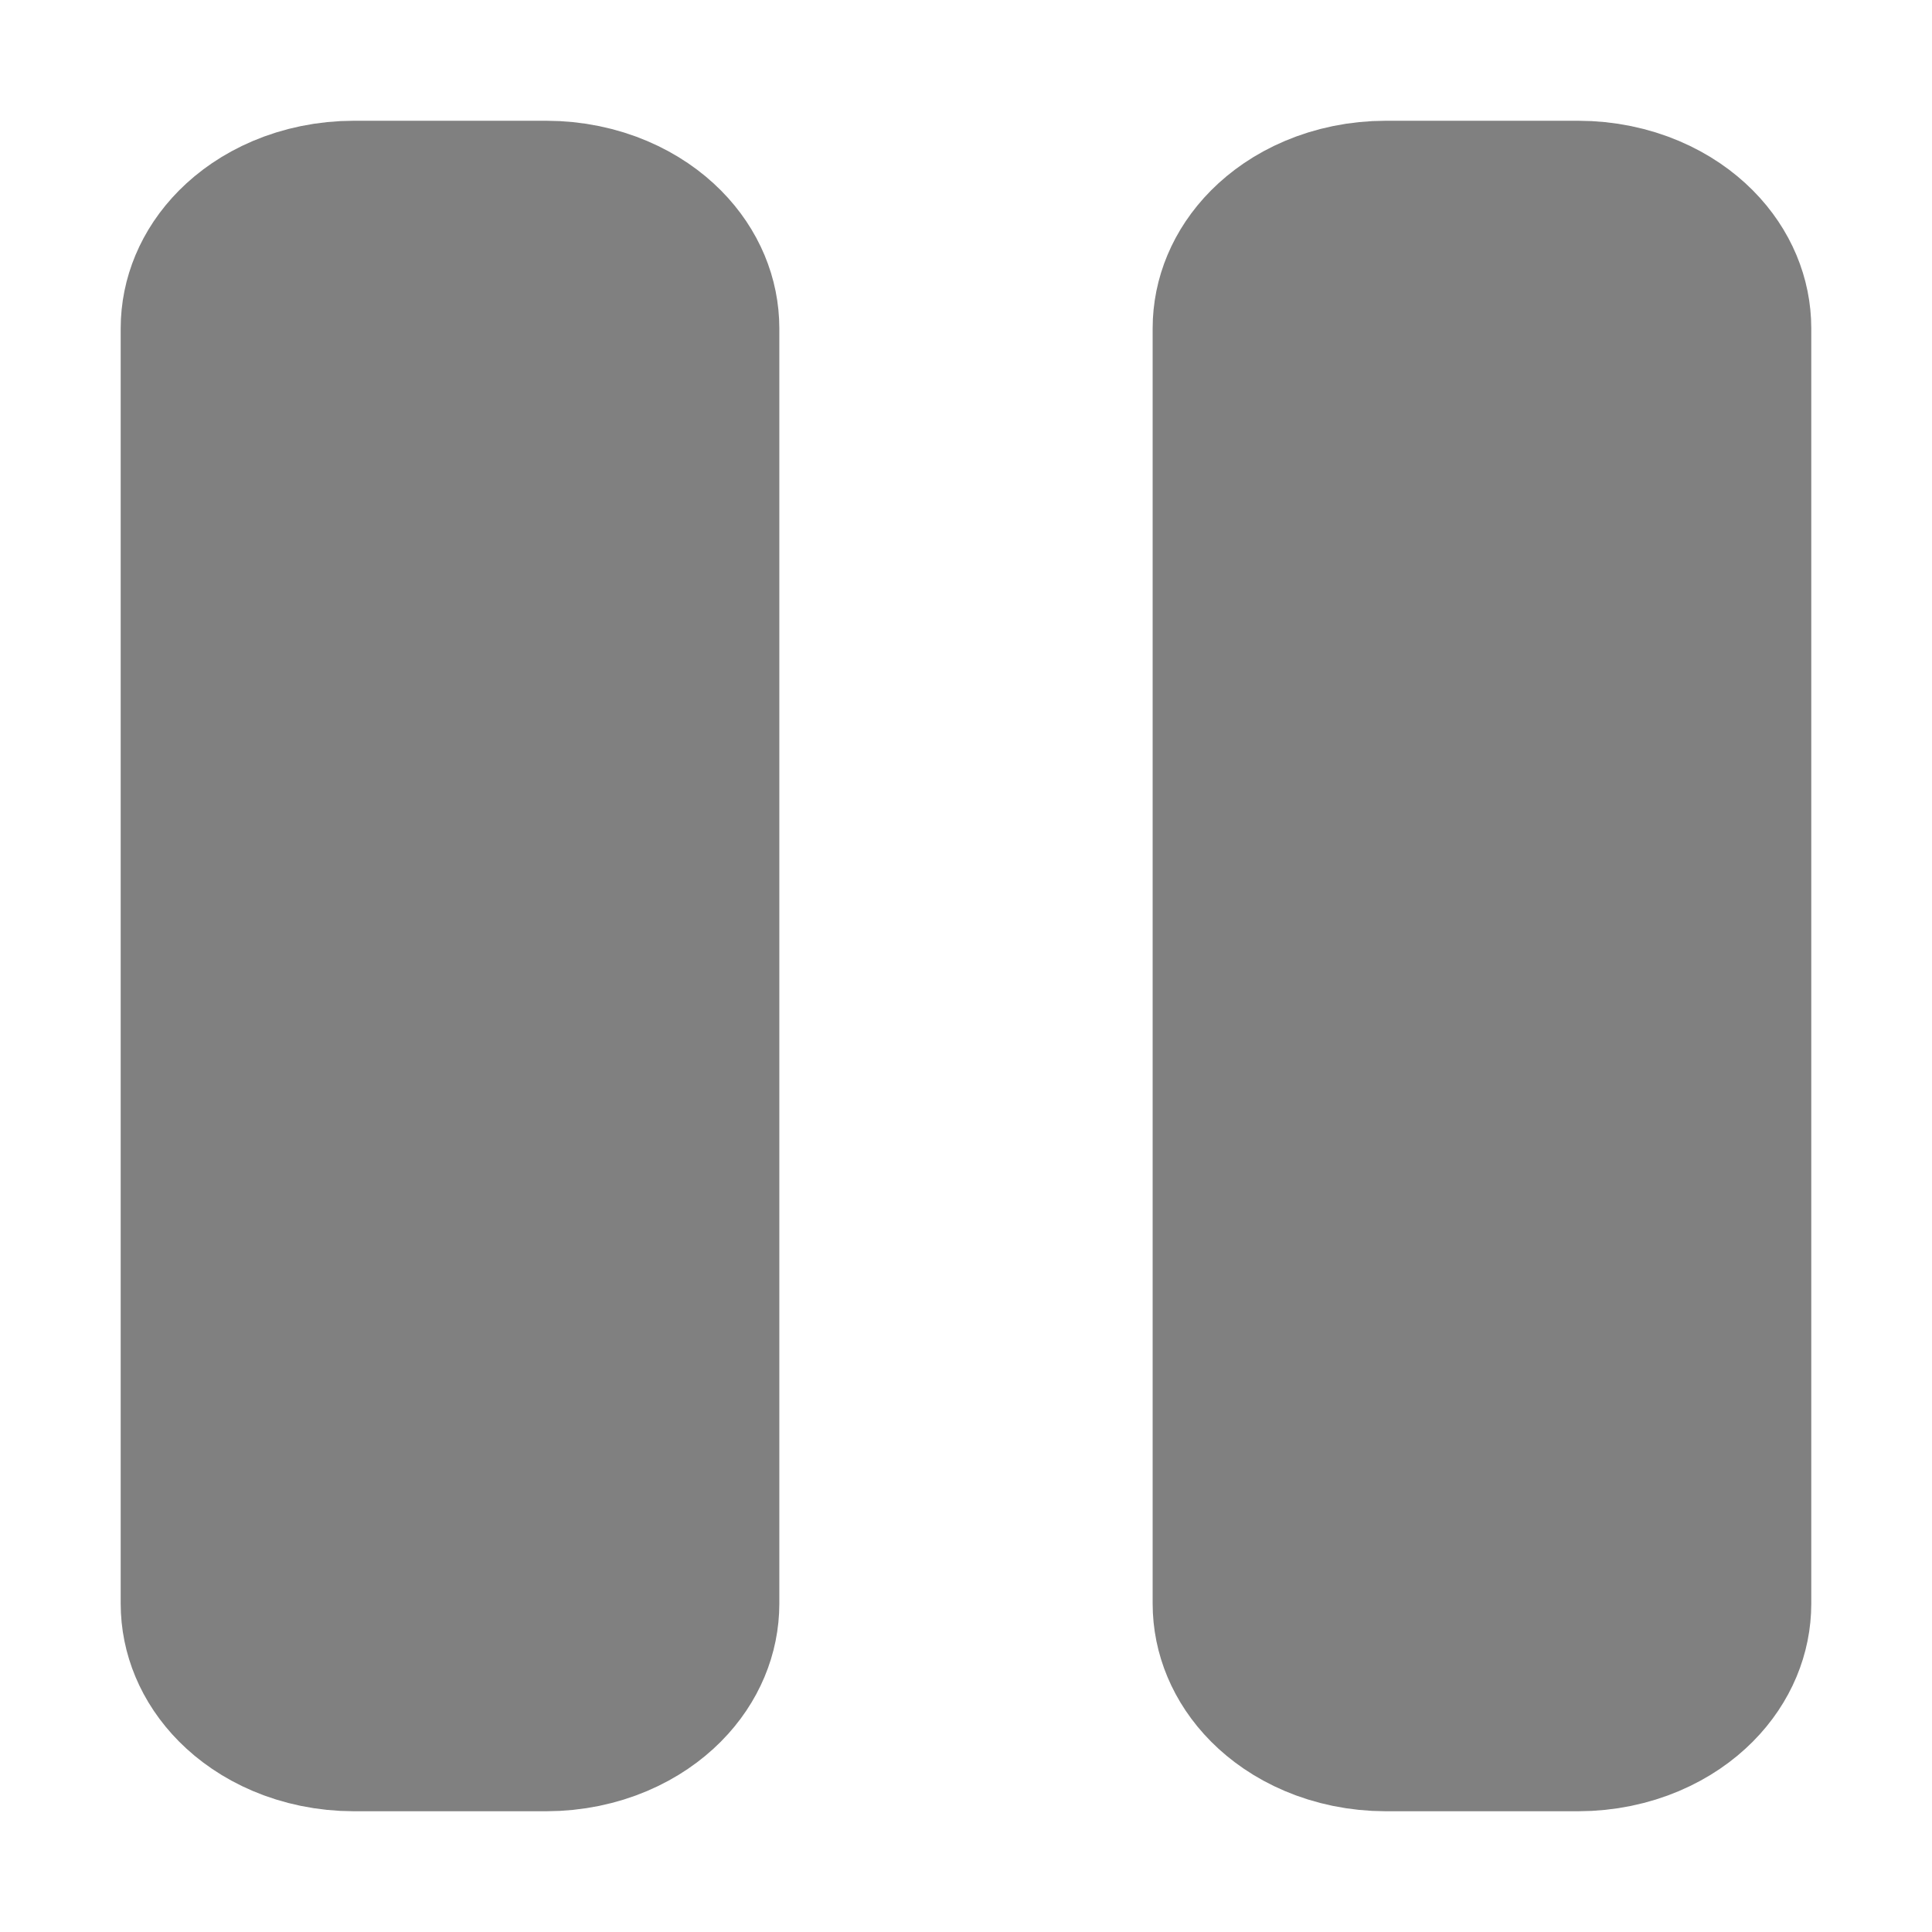
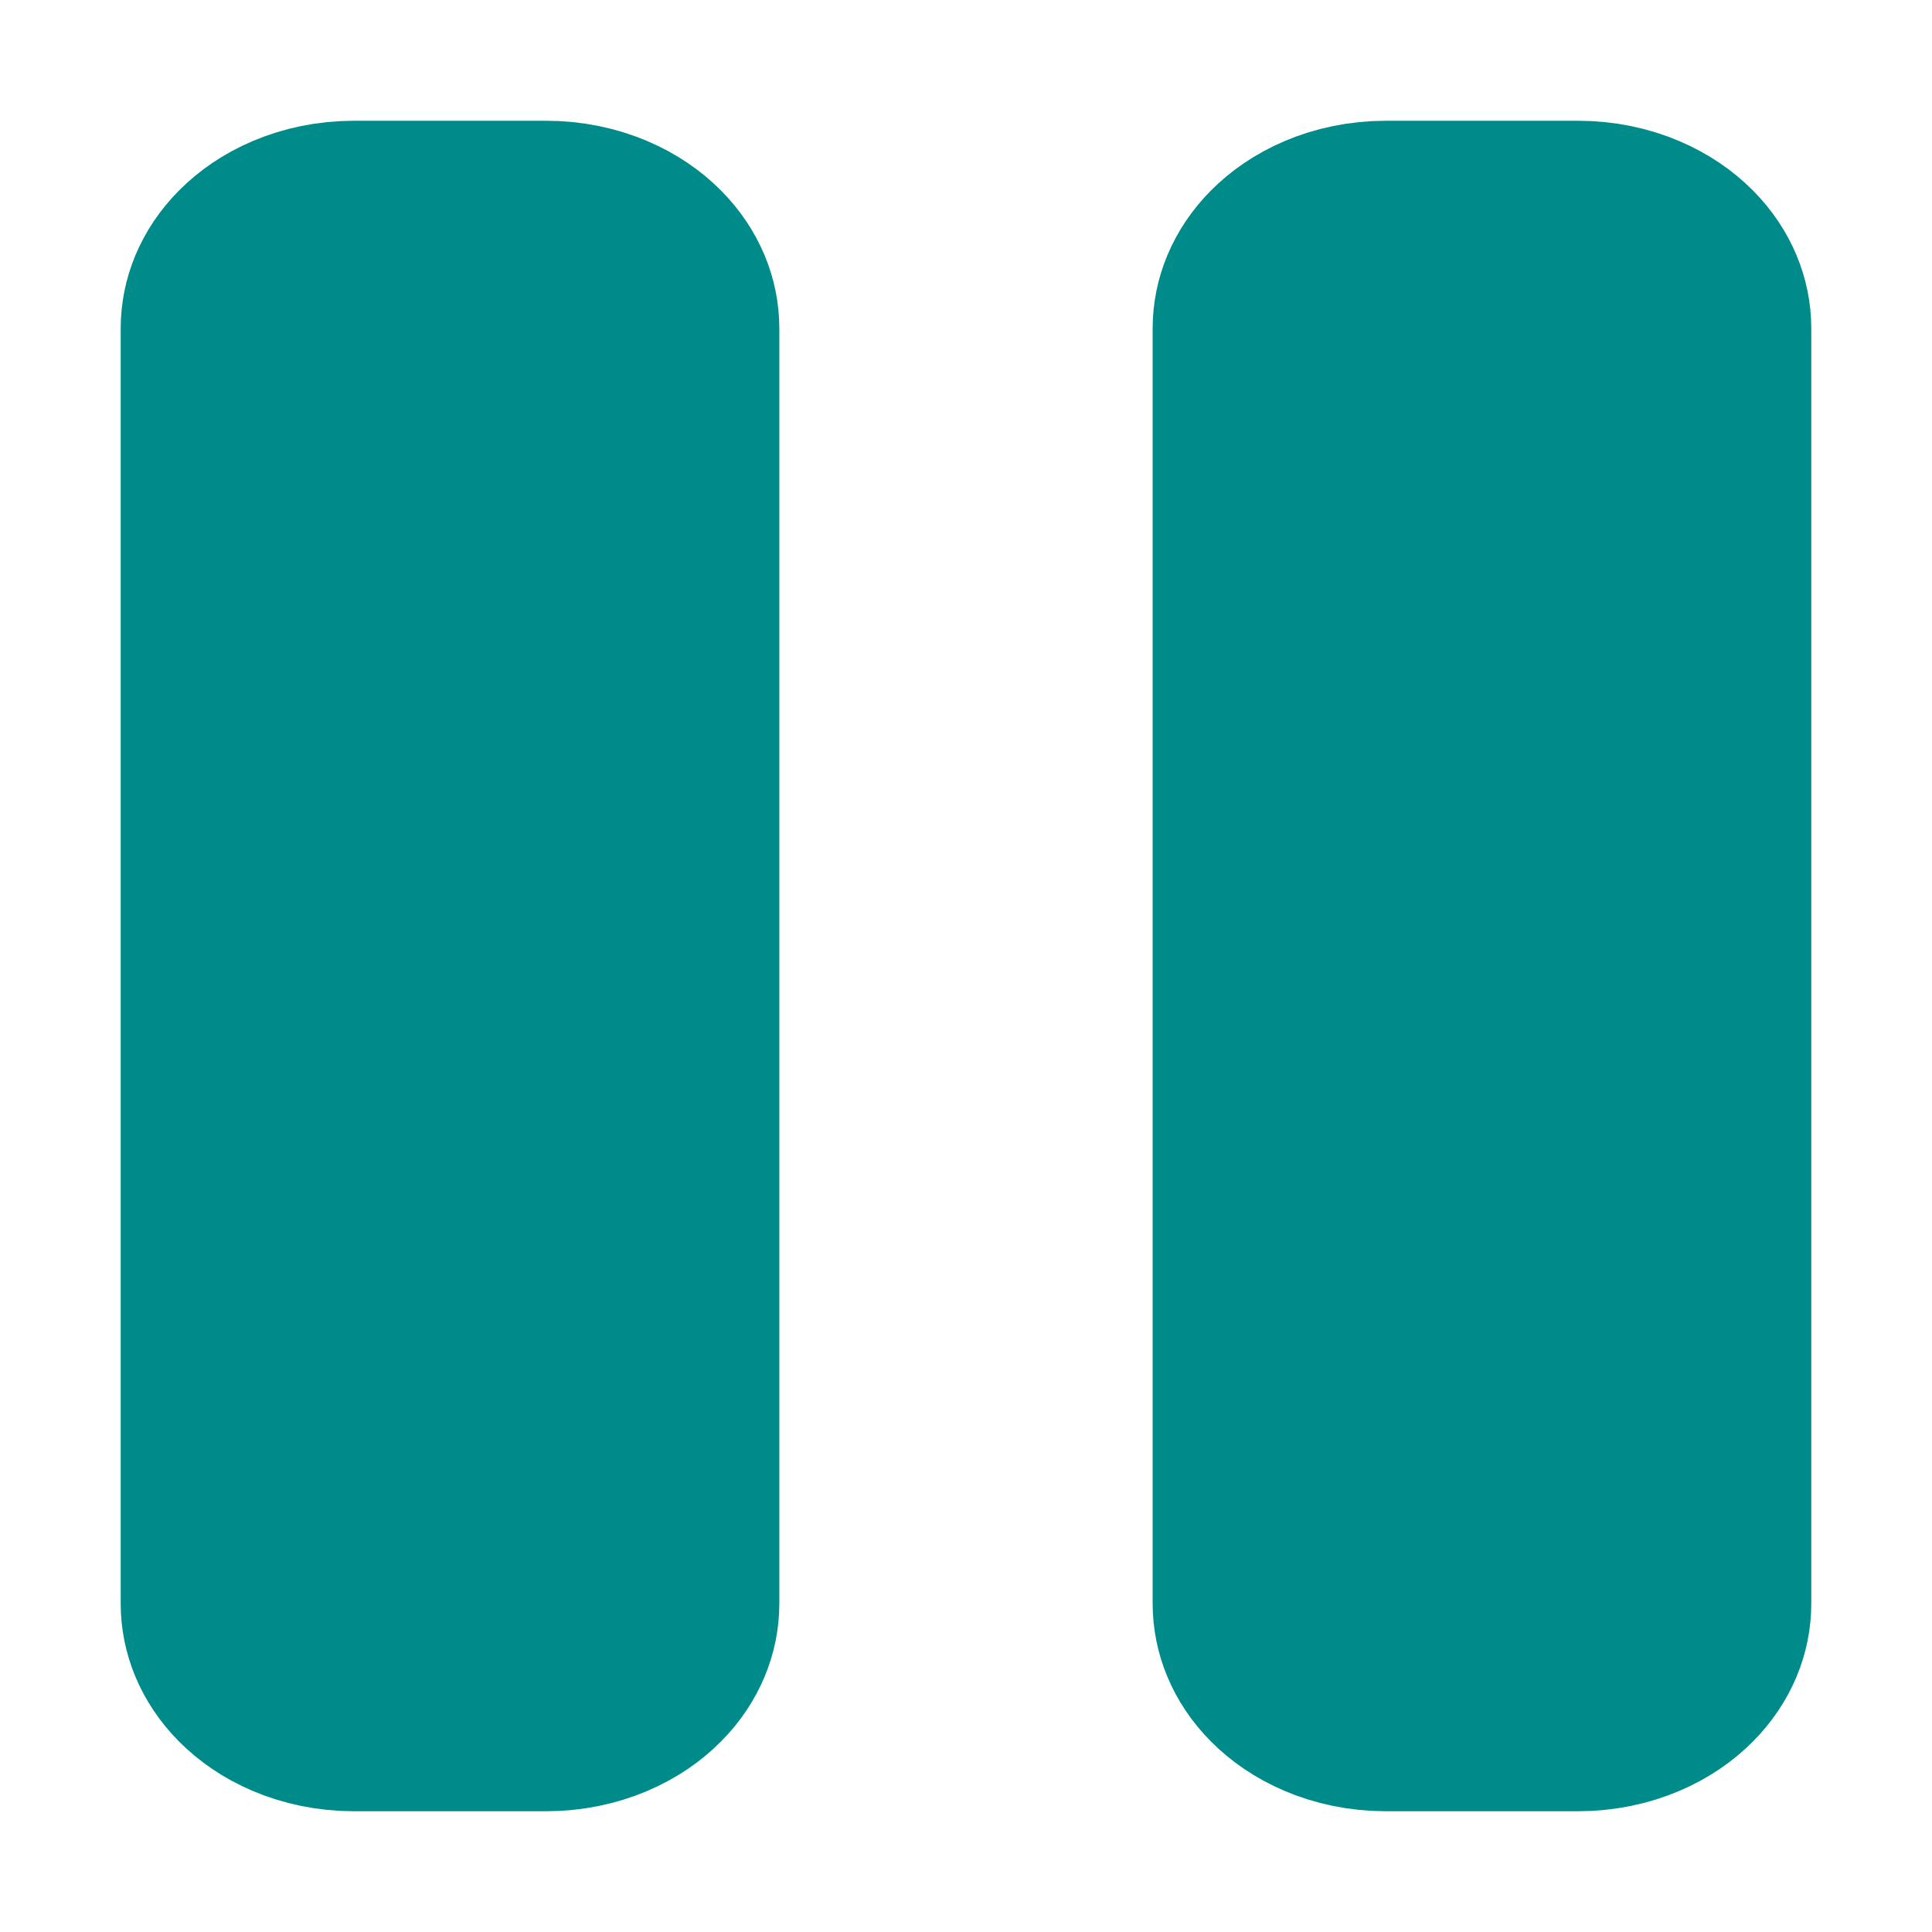
<svg xmlns="http://www.w3.org/2000/svg" height="32" viewBox="0 0 32 32" width="32">
-   <g fill="#808080" stroke="#808080" stroke-linecap="round" stroke-linejoin="round" stroke-width="3.458" transform="matrix(1.31419 0 0 1.064635 -4.824252 -1.566469)">
+   <g fill="#008b8b" stroke="#008b8b" stroke-linecap="round" stroke-linejoin="round" stroke-width="3.458" transform="matrix(1.31419 0 0 1.064635 -4.824252 -1.566469)">
    <path d="m8.132 5.079h2.421c.671 0 1.211.67 1.211 1.503v19.836c0 .833-.54 1.503-1.211 1.503h-2.421c-.671 0-1.211-.67-1.211-1.503v-19.836c0-.833.54-1.503 1.211-1.503z" />
    <path d="m21.138 5.079h2.421c.671 0 1.211.67 1.211 1.503v19.836c0 .833-.54 1.503-1.211 1.503h-2.421c-.671 0-1.211-.67-1.211-1.503v-19.836c0-.833.54-1.503 1.211-1.503z" />
  </g>
</svg>
